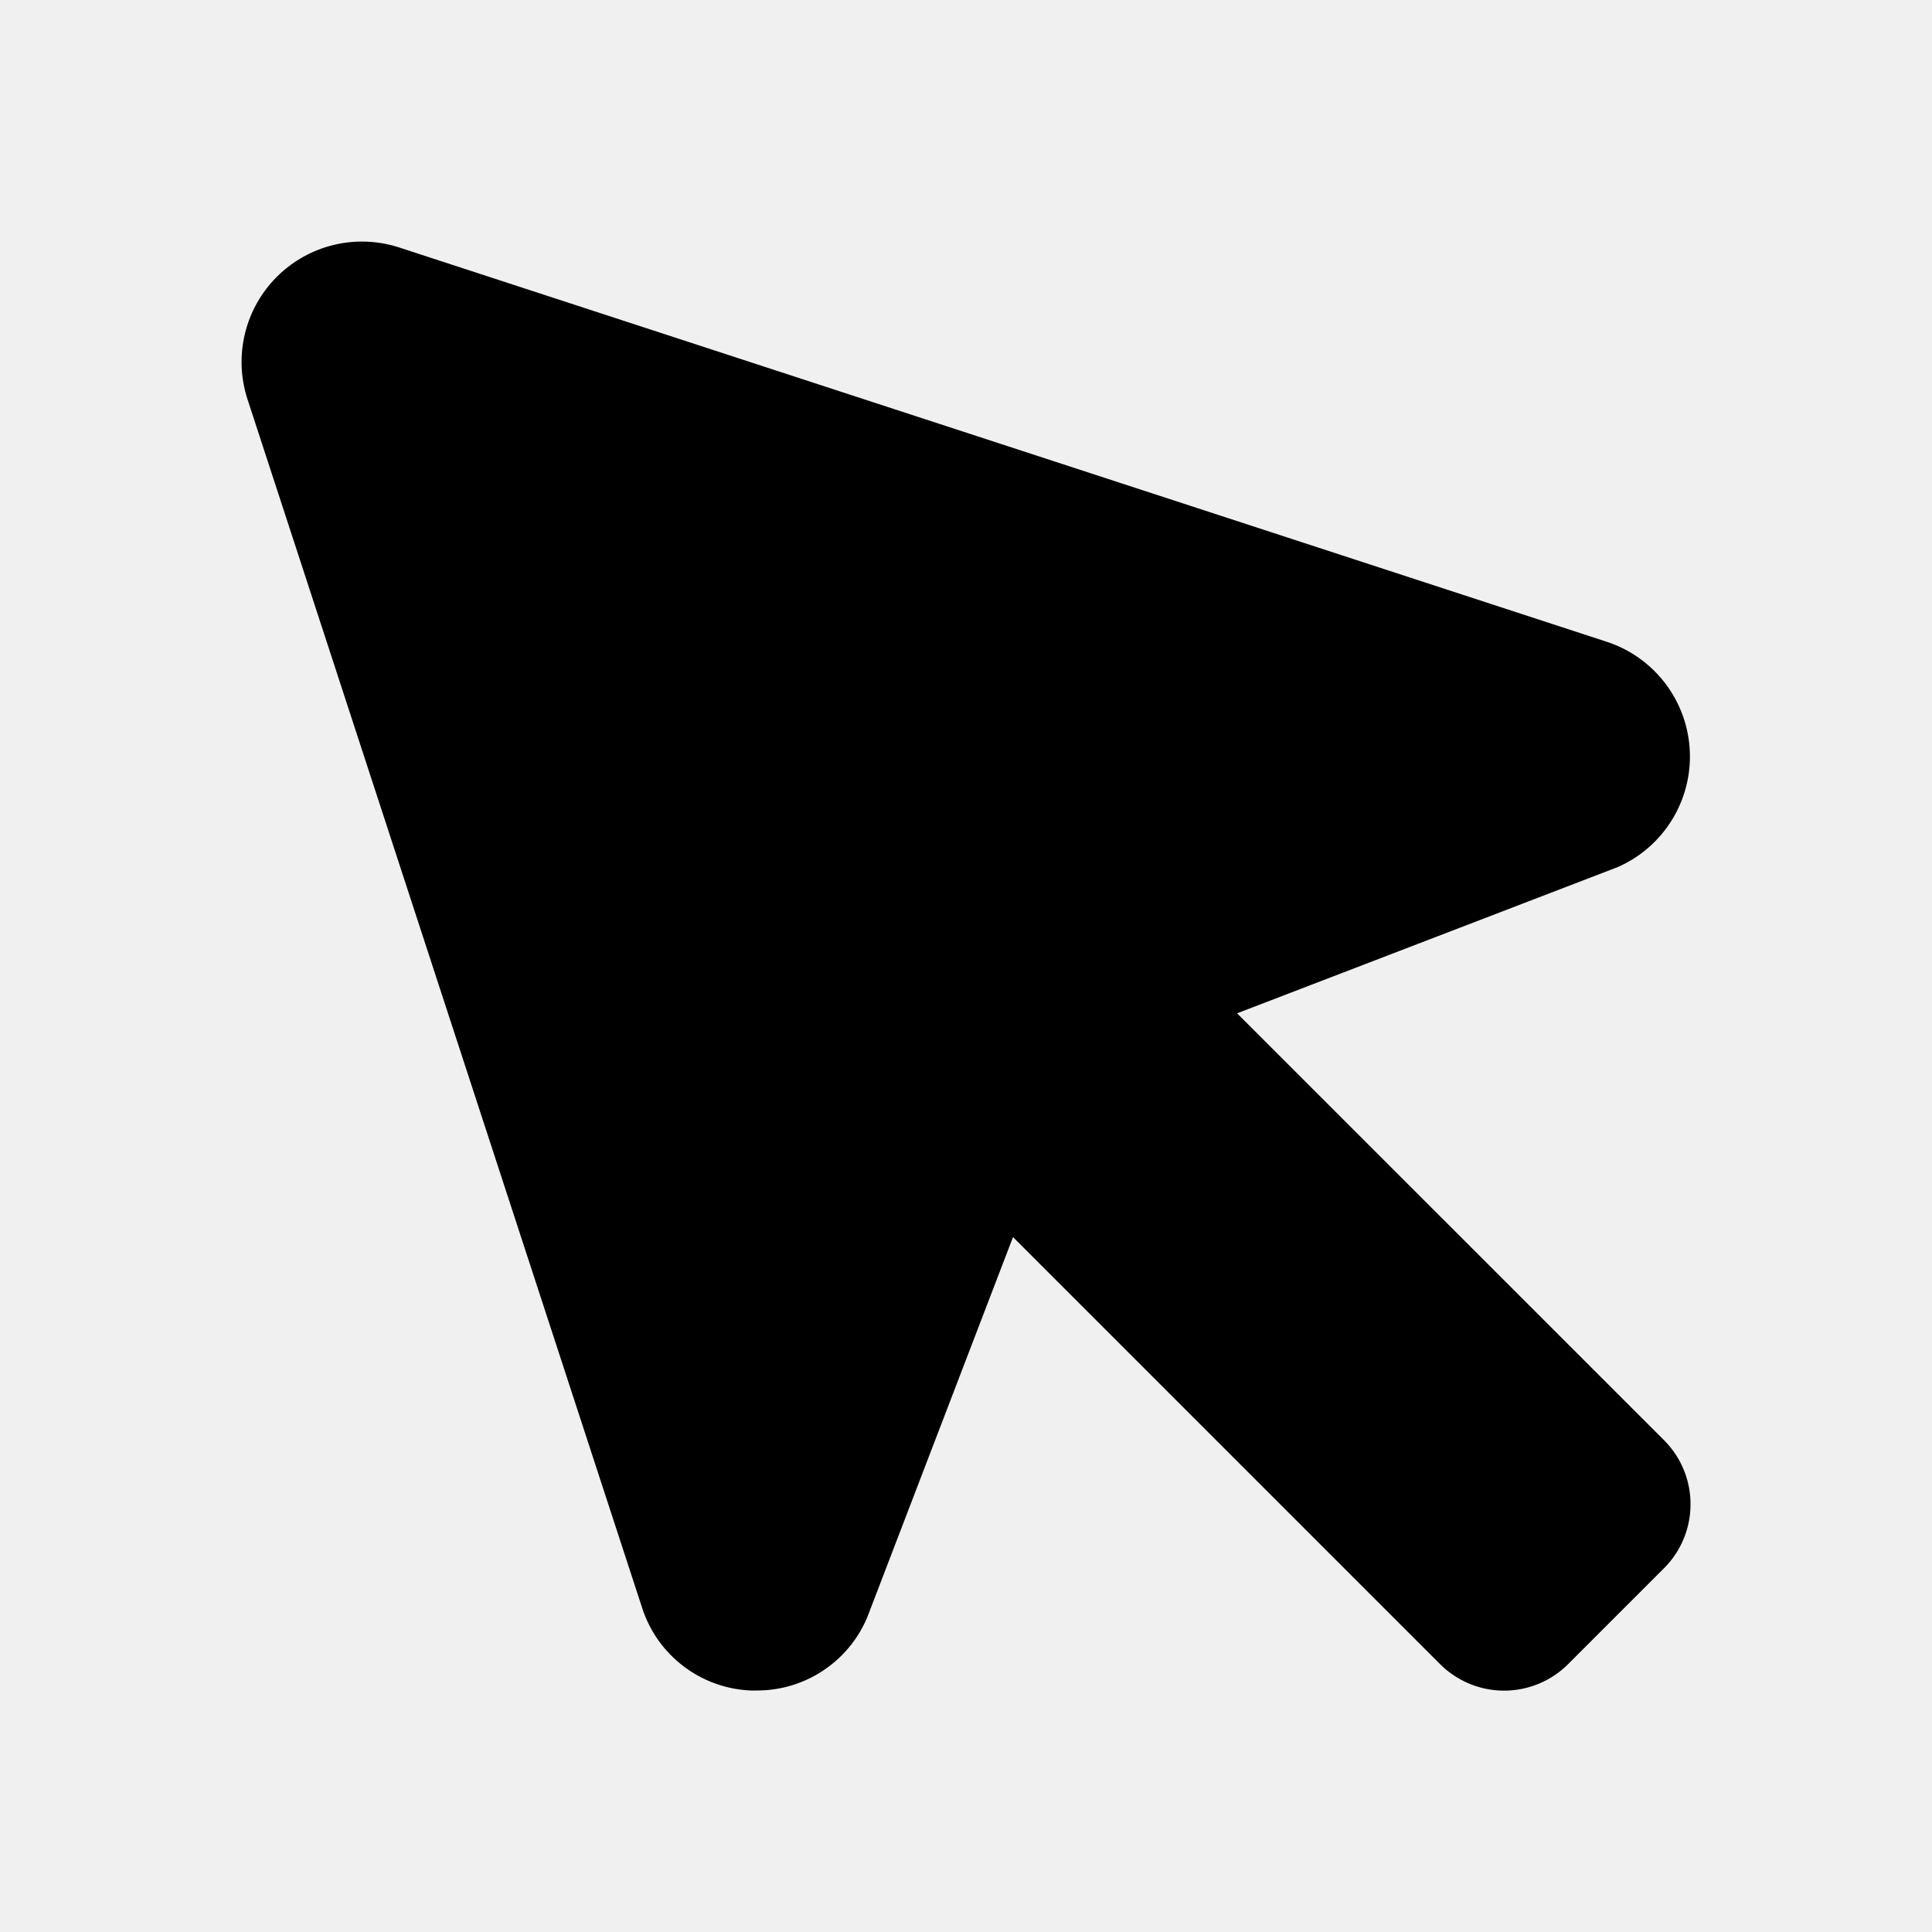
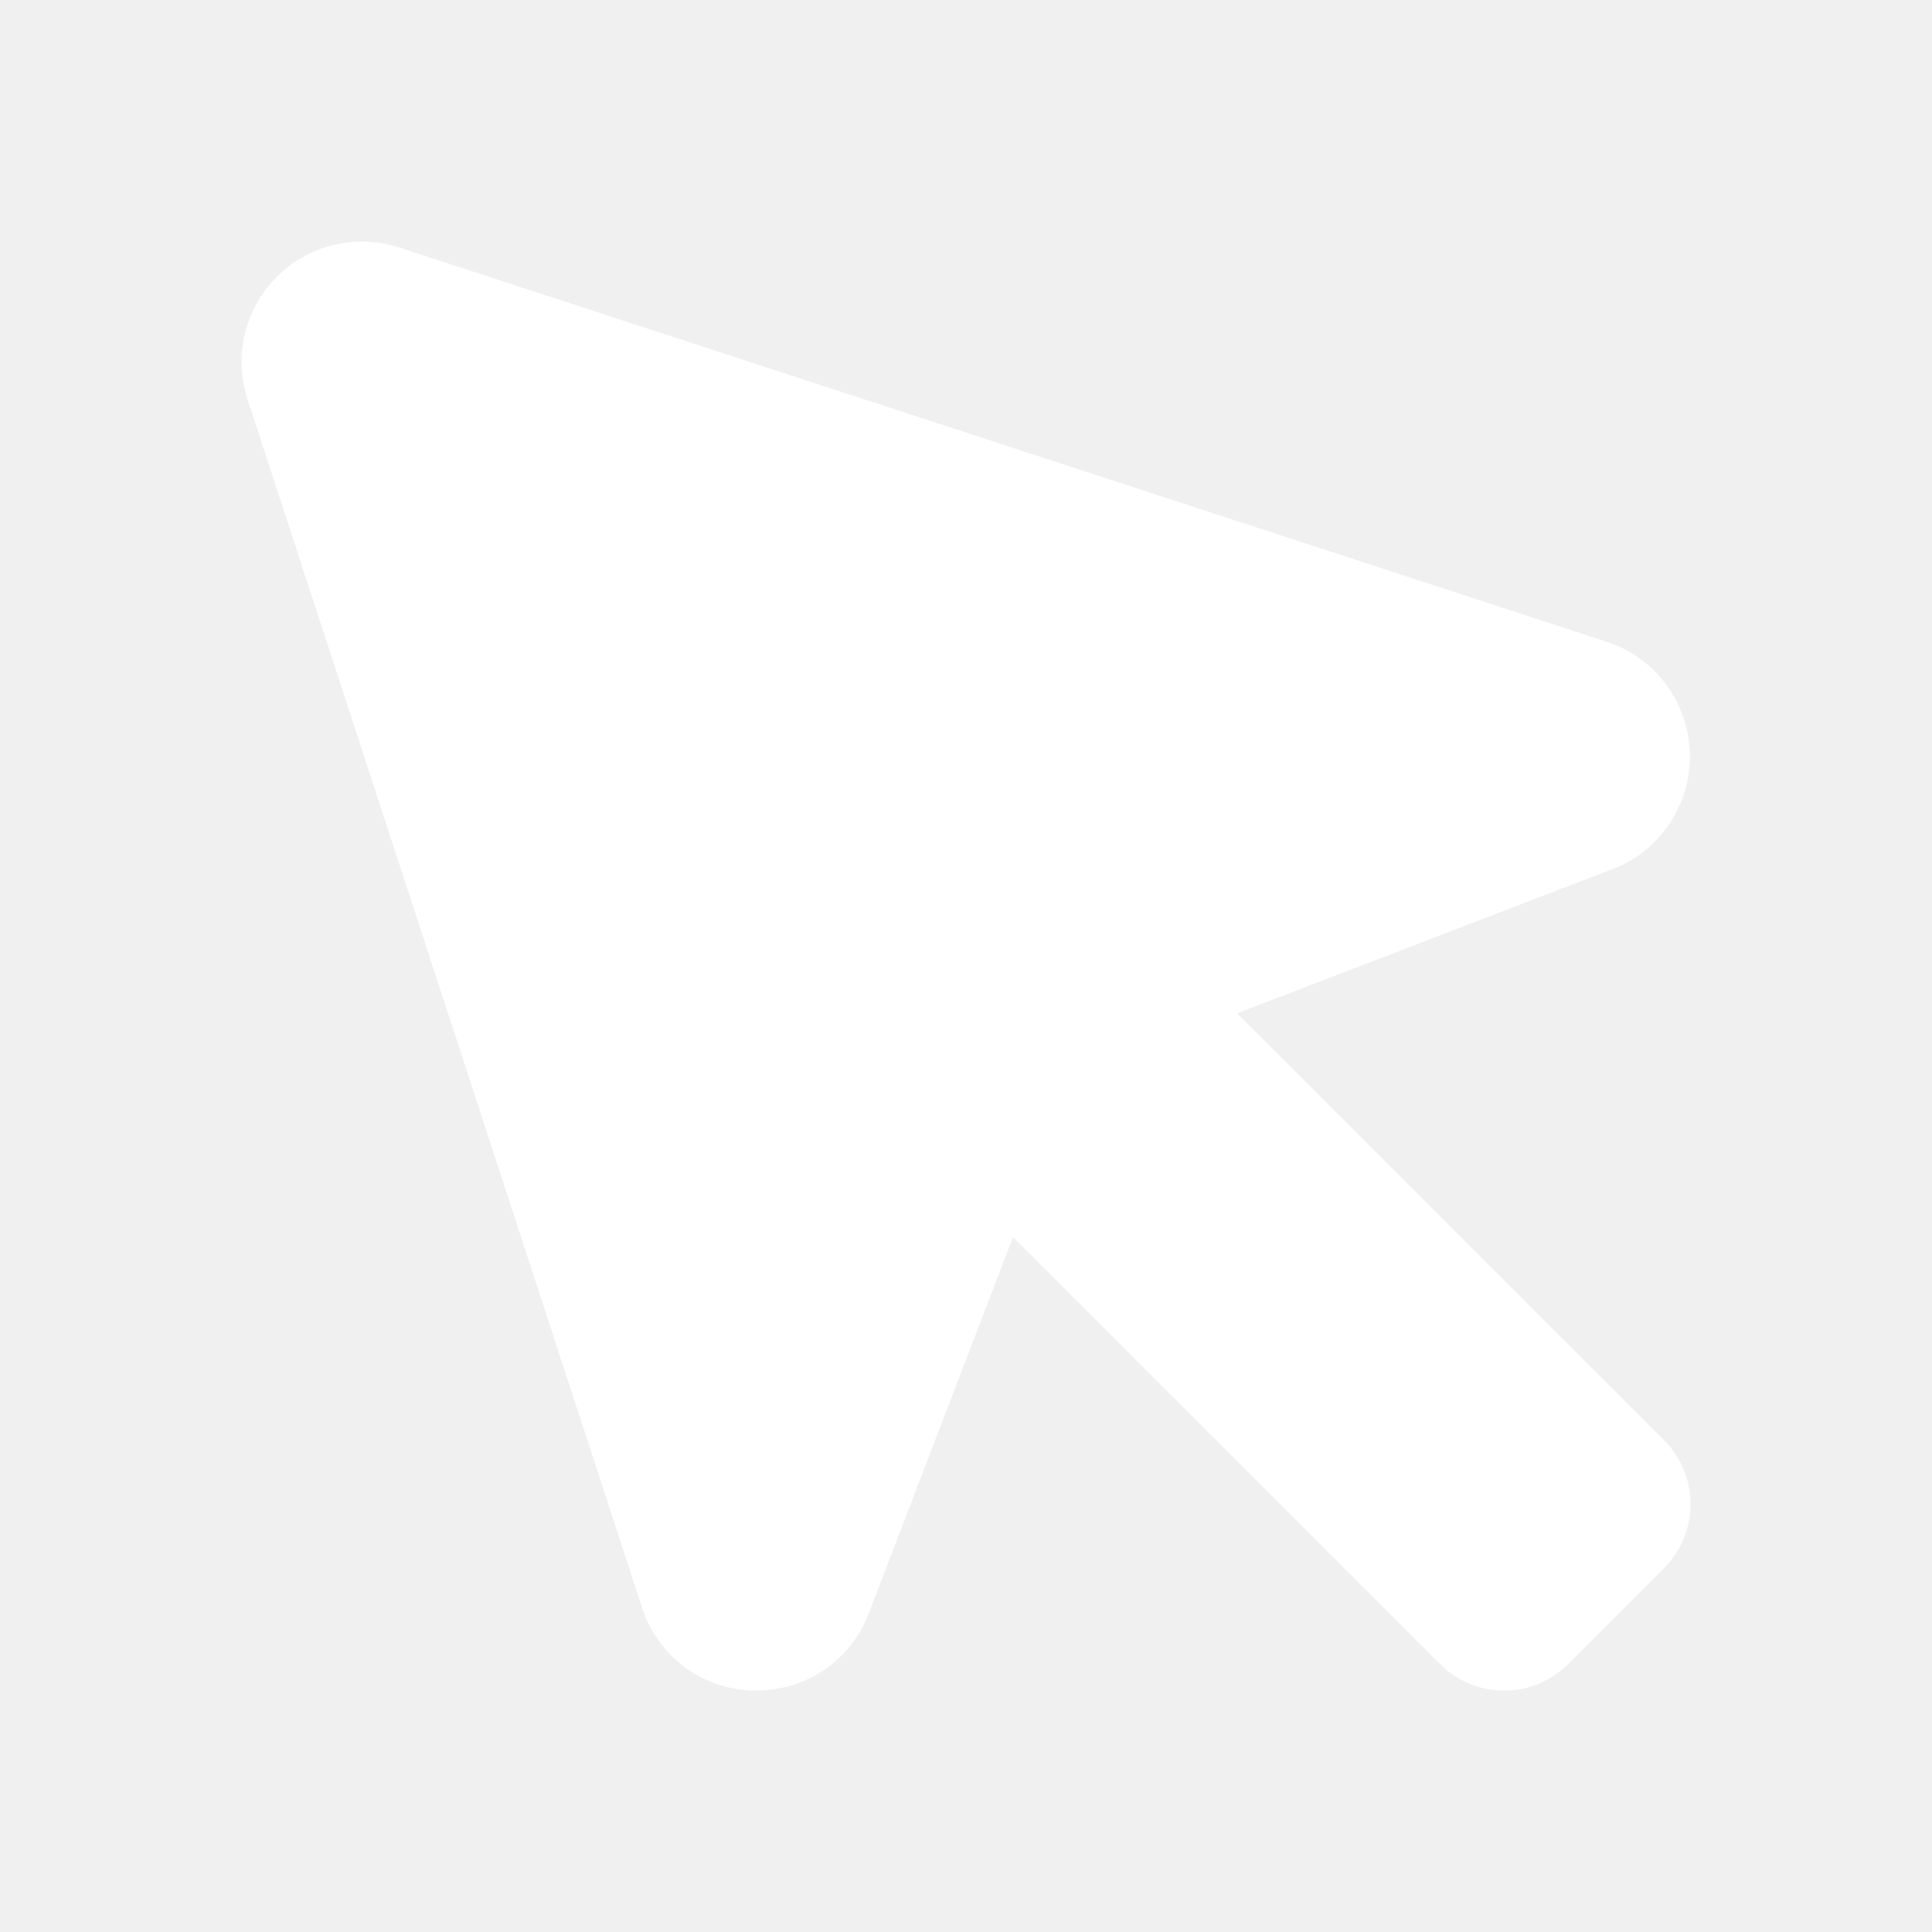
- <svg xmlns="http://www.w3.org/2000/svg" viewBox="0 0 256 256" fill="currentColor">
+ <svg xmlns="http://www.w3.org/2000/svg" viewBox="0 0 256 256" fill="#ffffff">
  <path d="M220.49,207.8,207.8,220.49a12,12,0,0,1-17,0l-56.57-56.57L115,214.08l-.13.33A15.84,15.84,0,0,1,100.26,224l-.78,0a15.82,15.82,0,0,1-14.41-11L32.8,52.92A15.95,15.95,0,0,1,52.92,32.8L213,85.07a16,16,0,0,1,1.41,29.8l-.33.13-50.16,19.27,56.57,56.56A12,12,0,0,1,220.49,207.8Z" />
</svg>
